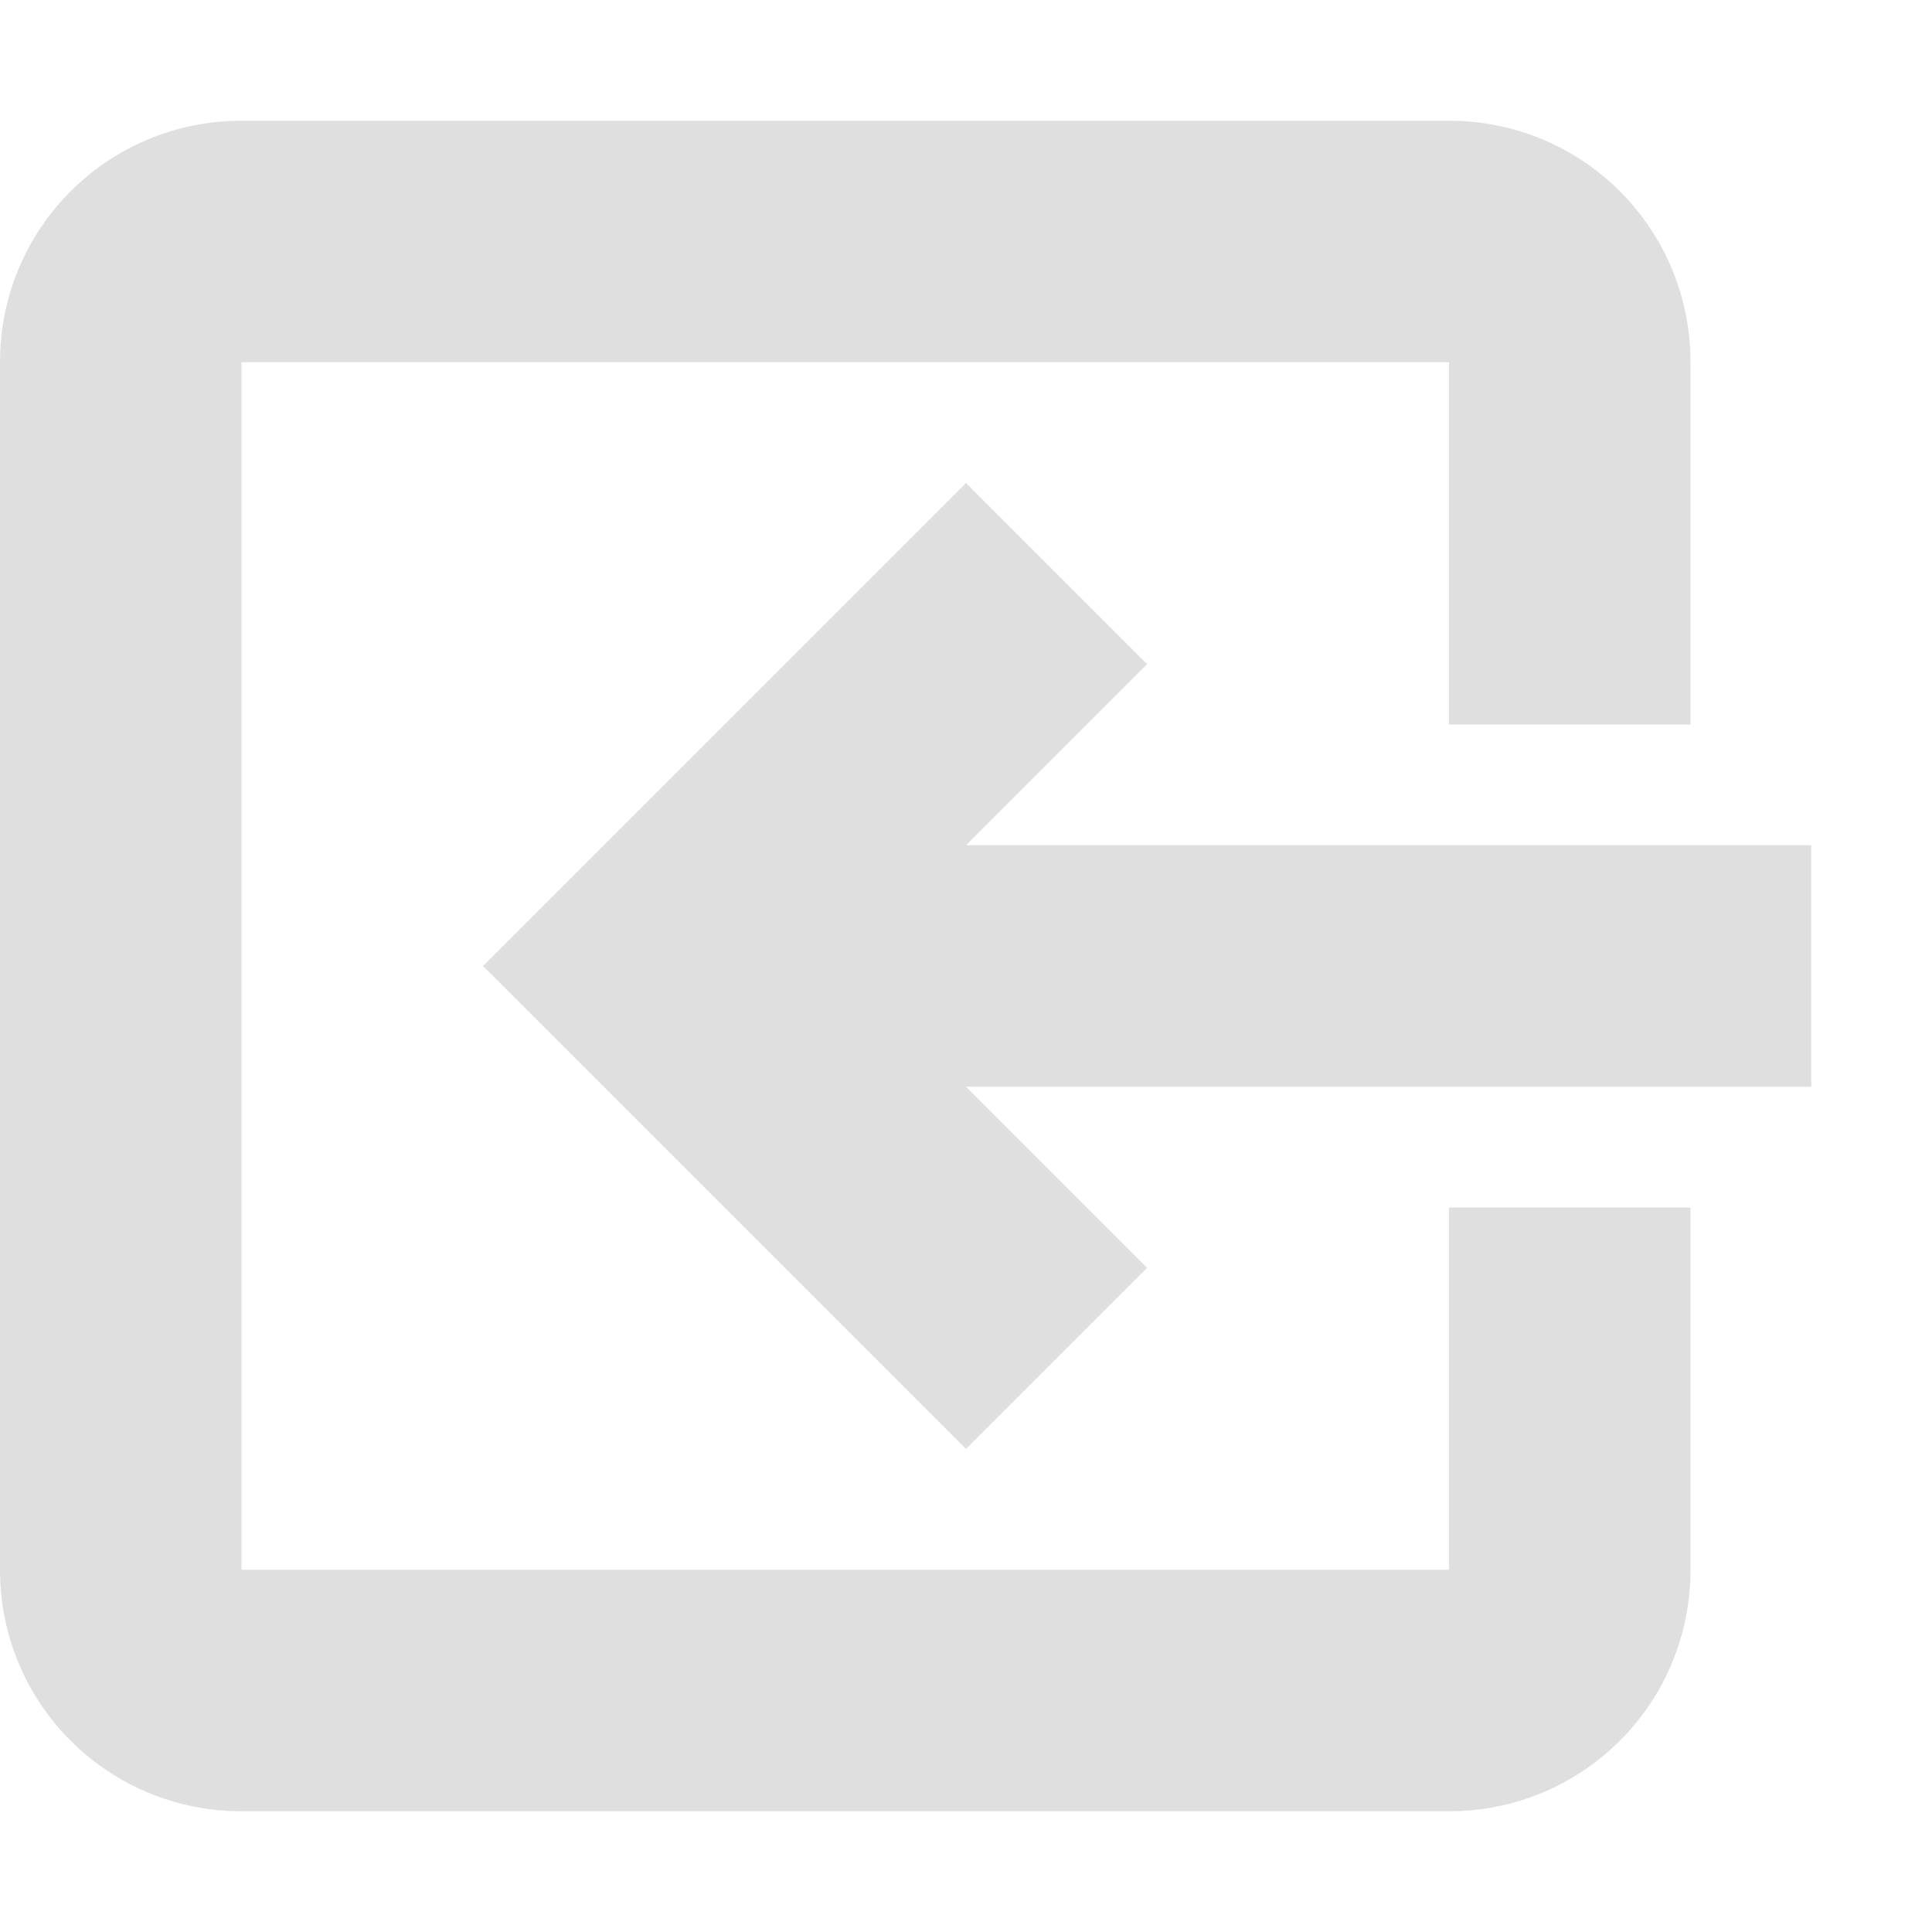
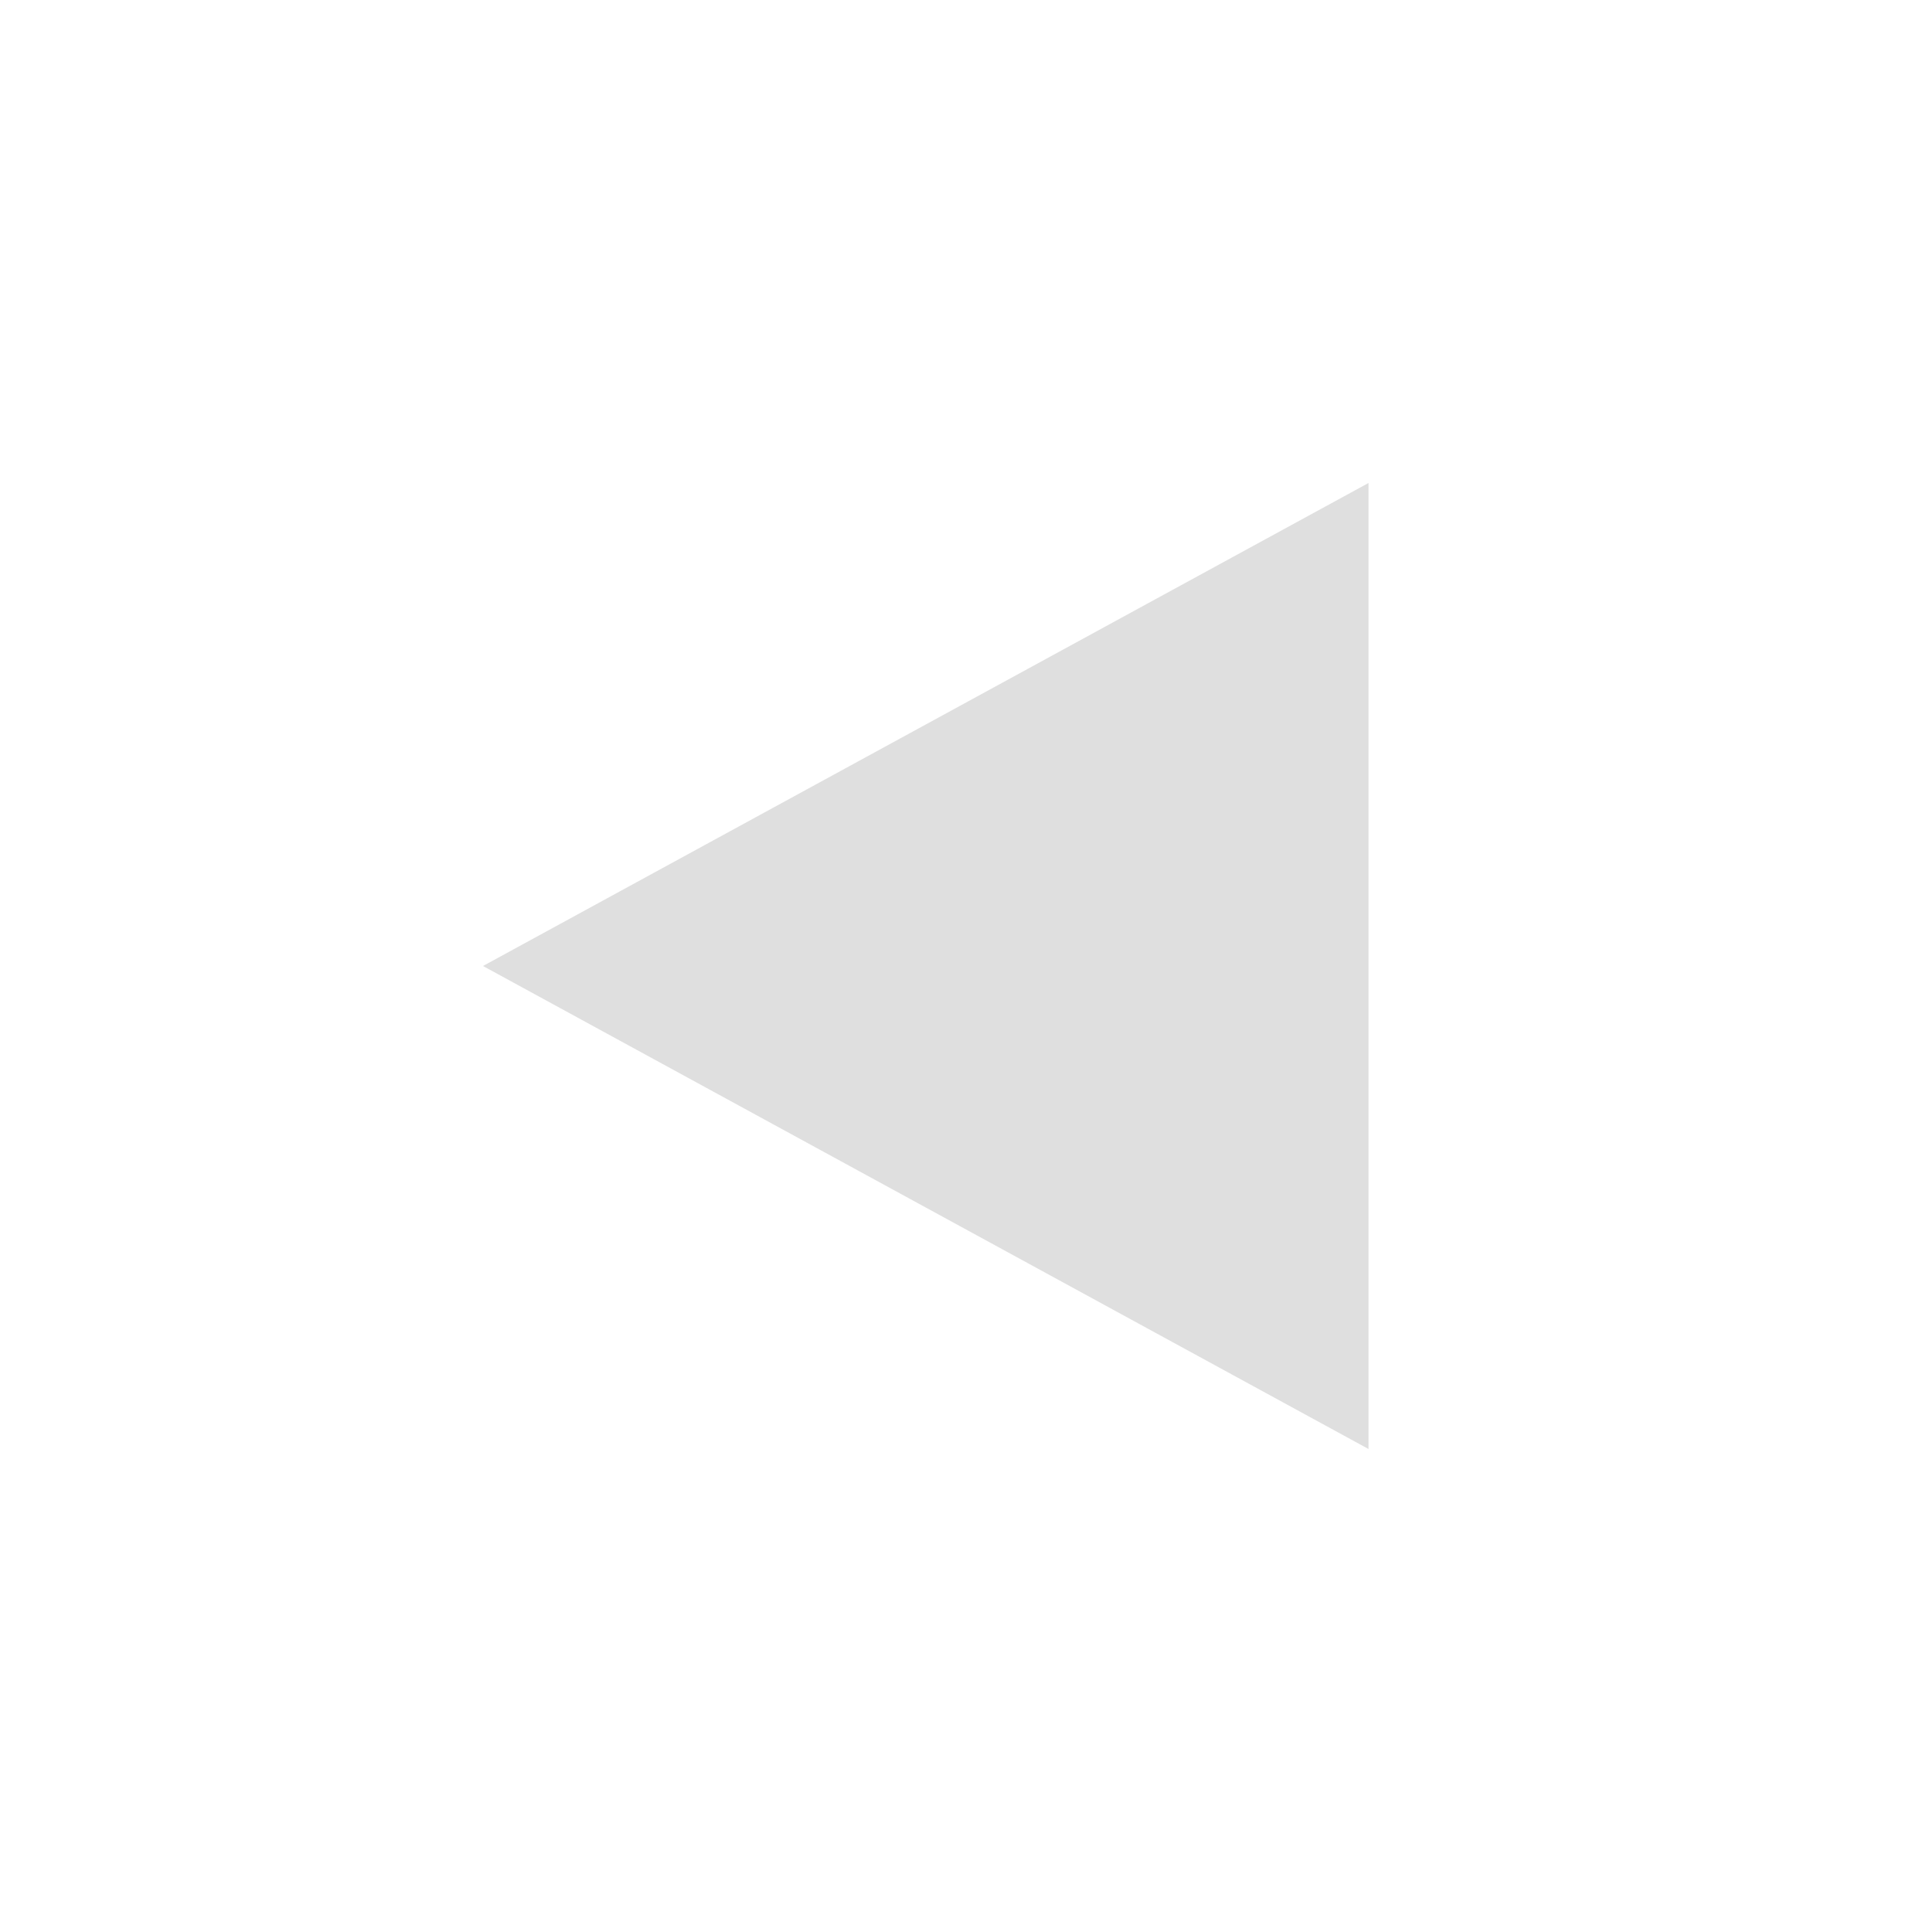
- <svg xmlns="http://www.w3.org/2000/svg" width="16" height="16" version="1.1">
+ <svg xmlns="http://www.w3.org/2000/svg" width="24" height="24" version="1.1">
  <defs>
    <style id="current-color-scheme" type="text/css">
   .ColorScheme-Text { color:#dfdfdf; } .ColorScheme-Highlight { color:#4285f4; } .ColorScheme-NeutralText { color:#ff9800; } .ColorScheme-PositiveText { color:#4caf50; } .ColorScheme-NegativeText { color:#f44336; }
  </style>
  </defs>
-   <path style="fill:currentColor" class="ColorScheme-Text" d="M 2,1 C 0.892,1 0,1.892 0,3 V 13 C 0,14.108 0.892,15 2,15 H 12 C 13.108,15 14,14.108 14,13 V 10 H 12 V 13 H 2 V 3 H 12 V 6 H 14 V 3 C 14,1.892 13.108,1 12,1 Z M 8,4 4,8 8,12 9.5,10.5 8,9 H 15 V 7 H 8 L 9.5,5.5 Z" />
+   <g transform="translate(4,4)">
+     <path style="fill:currentColor" class="ColorScheme-Text" d="M 13,2 2,8 13,14 Z" />
+   </g>
</svg>
